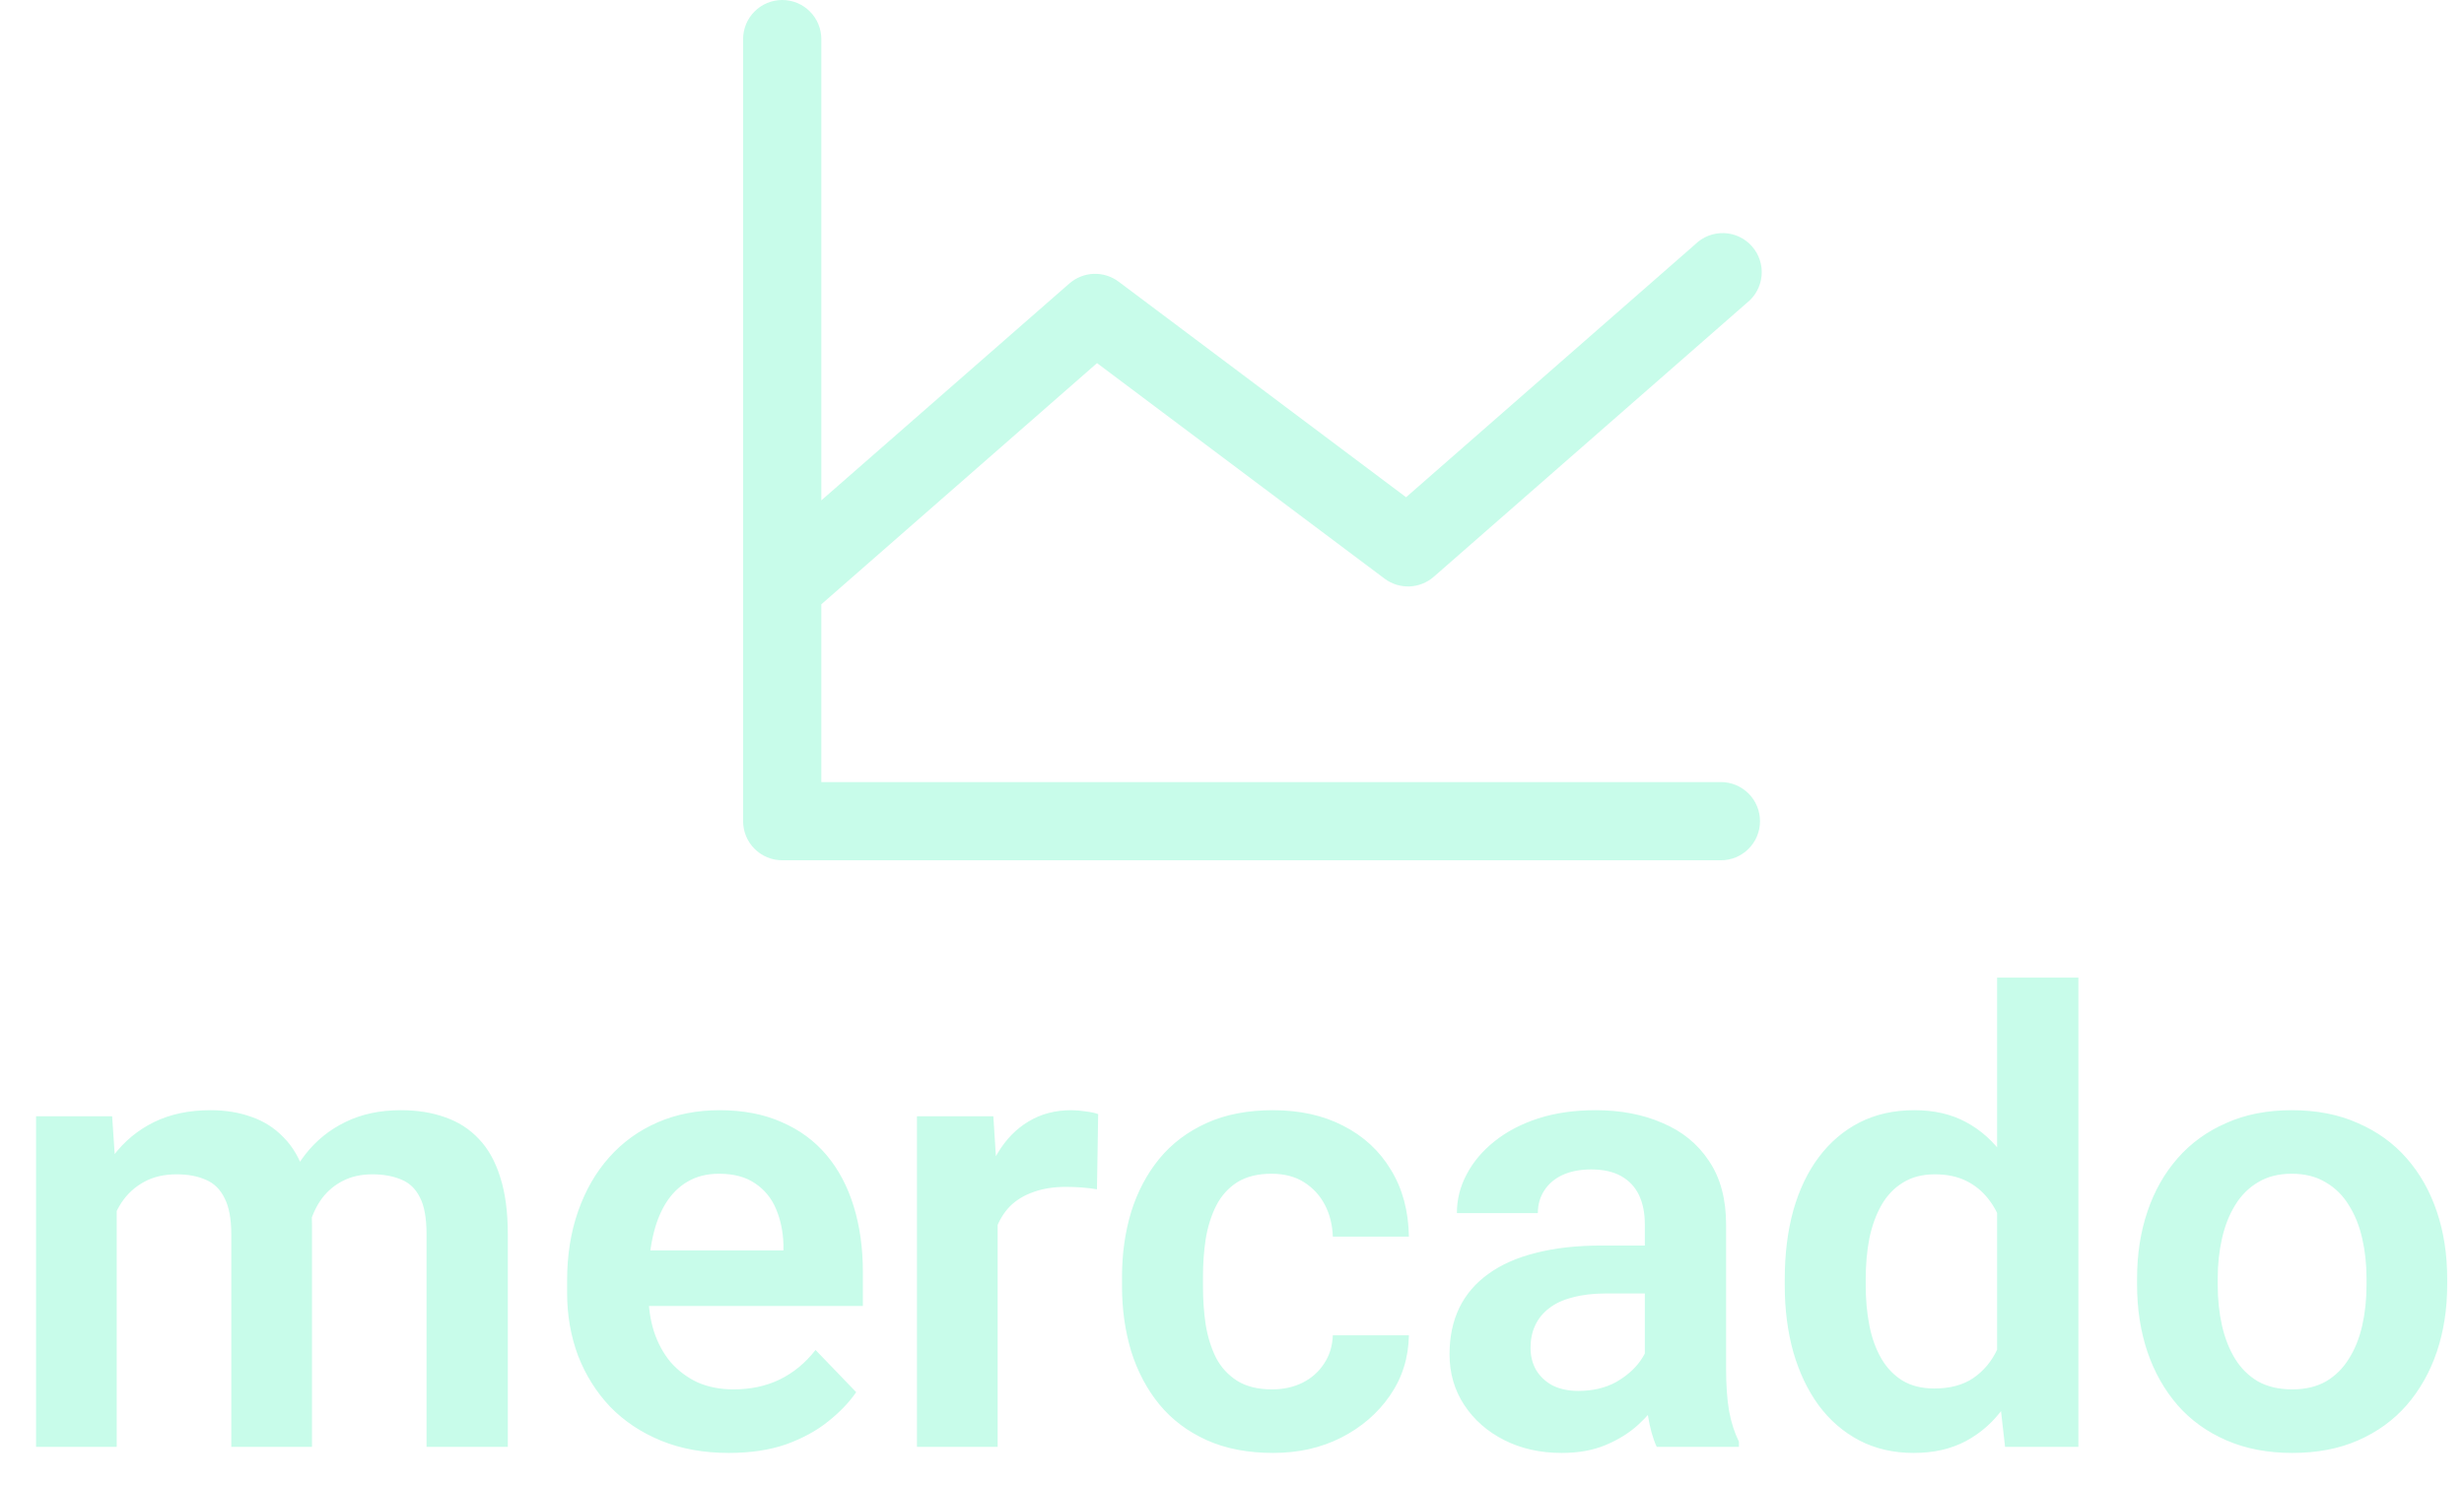
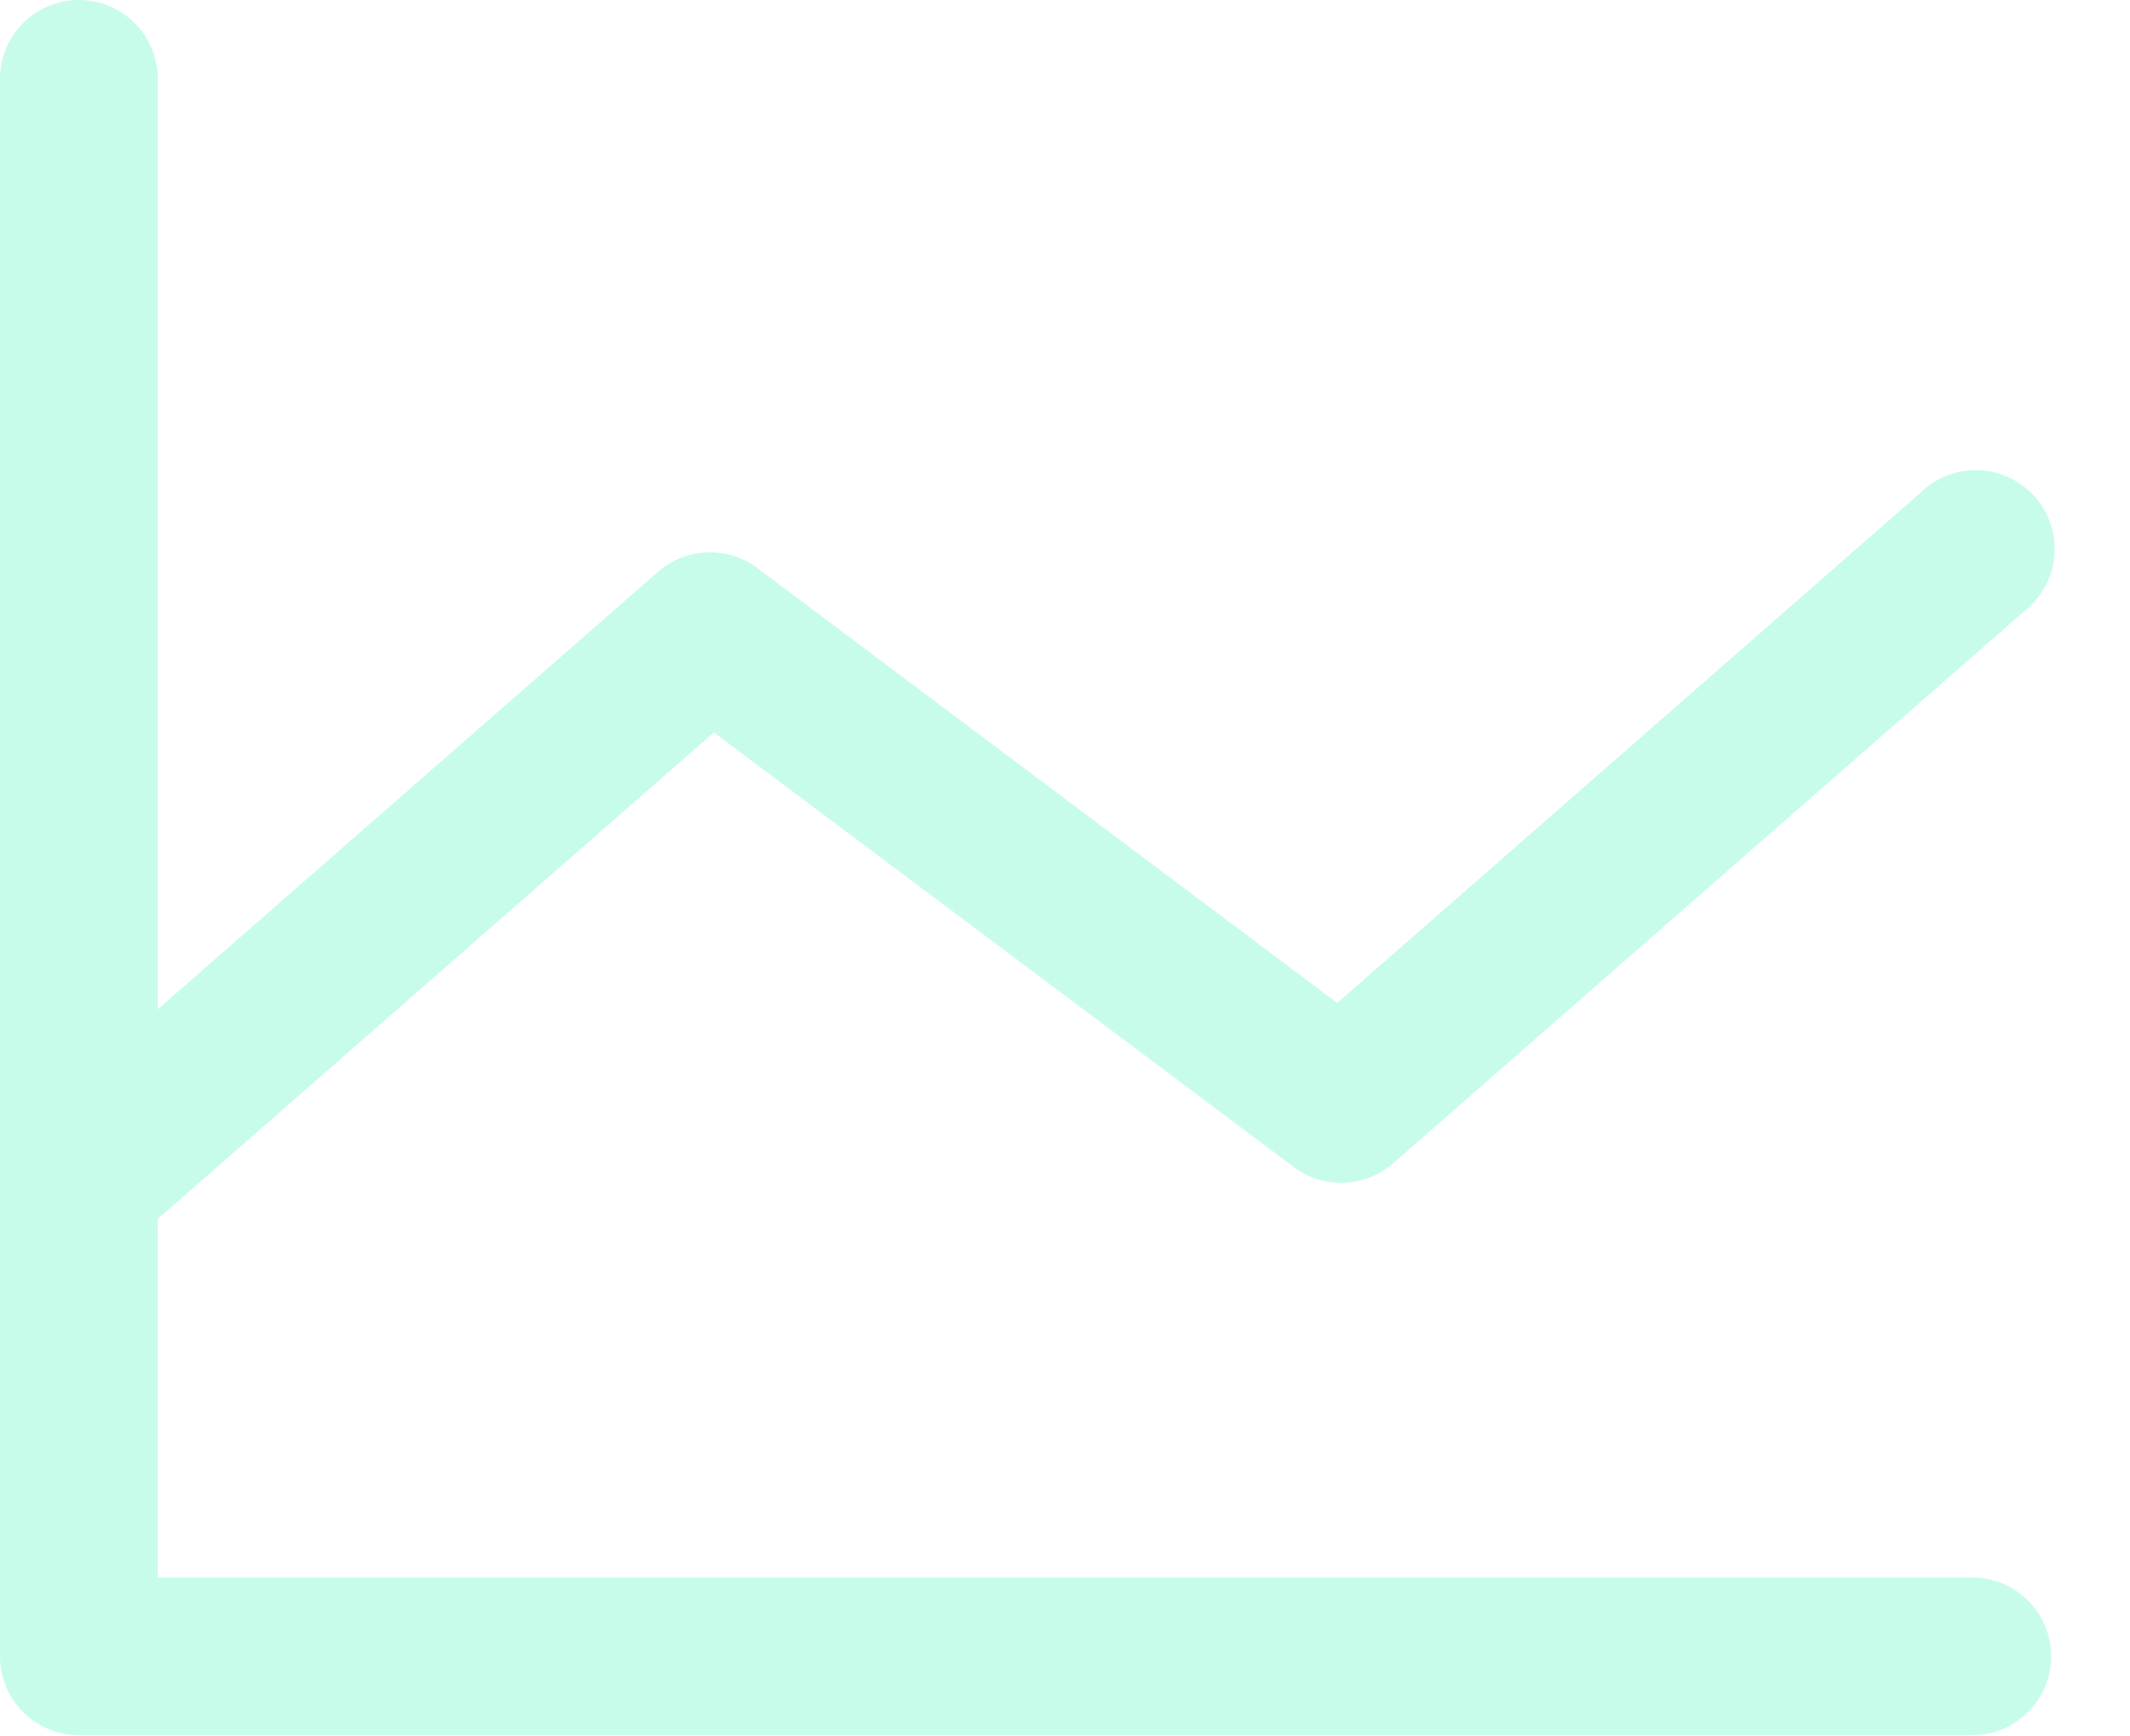
- <svg xmlns="http://www.w3.org/2000/svg" width="63" height="38" viewBox="0 0 63 38" fill="none">
-   <path d="M2.984 30.281V37H0.922V28.547H2.867L2.984 30.281ZM2.68 32.469H2.047C2.047 31.88 2.117 31.338 2.258 30.844C2.404 30.349 2.617 29.919 2.898 29.555C3.18 29.185 3.526 28.898 3.938 28.695C4.354 28.492 4.836 28.391 5.383 28.391C5.763 28.391 6.112 28.448 6.43 28.562C6.747 28.672 7.021 28.846 7.25 29.086C7.484 29.32 7.664 29.628 7.789 30.008C7.914 30.383 7.977 30.833 7.977 31.359V37H5.914V31.57C5.914 31.174 5.857 30.865 5.742 30.641C5.633 30.417 5.474 30.26 5.266 30.172C5.057 30.078 4.807 30.031 4.516 30.031C4.193 30.031 3.914 30.096 3.68 30.227C3.451 30.352 3.26 30.526 3.109 30.75C2.964 30.974 2.854 31.232 2.781 31.523C2.714 31.815 2.68 32.13 2.68 32.469ZM7.82 32.086L6.969 32.242C6.974 31.711 7.047 31.213 7.188 30.75C7.328 30.281 7.534 29.872 7.805 29.523C8.081 29.169 8.422 28.893 8.828 28.695C9.24 28.492 9.714 28.391 10.25 28.391C10.667 28.391 11.042 28.451 11.375 28.57C11.713 28.685 12.003 28.87 12.242 29.125C12.482 29.375 12.664 29.701 12.789 30.102C12.919 30.503 12.984 30.992 12.984 31.57V37H10.906V31.562C10.906 31.151 10.849 30.836 10.734 30.617C10.625 30.398 10.466 30.247 10.258 30.164C10.05 30.076 9.805 30.031 9.523 30.031C9.237 30.031 8.987 30.086 8.773 30.195C8.565 30.299 8.388 30.445 8.242 30.633C8.102 30.82 7.995 31.039 7.922 31.289C7.854 31.534 7.82 31.799 7.82 32.086ZM18.633 37.156C17.992 37.156 17.417 37.052 16.906 36.844C16.396 36.635 15.961 36.346 15.602 35.977C15.247 35.602 14.974 35.167 14.781 34.672C14.594 34.172 14.5 33.635 14.5 33.062V32.75C14.5 32.099 14.594 31.508 14.781 30.977C14.969 30.44 15.234 29.979 15.578 29.594C15.922 29.208 16.333 28.912 16.812 28.703C17.292 28.495 17.82 28.391 18.398 28.391C18.997 28.391 19.526 28.492 19.984 28.695C20.443 28.893 20.826 29.174 21.133 29.539C21.44 29.904 21.672 30.341 21.828 30.852C21.984 31.357 22.062 31.917 22.062 32.531V33.398H15.438V31.977H20.031V31.82C20.021 31.492 19.958 31.193 19.844 30.922C19.729 30.646 19.552 30.427 19.312 30.266C19.073 30.099 18.763 30.016 18.383 30.016C18.076 30.016 17.807 30.083 17.578 30.219C17.354 30.349 17.167 30.537 17.016 30.781C16.87 31.021 16.76 31.307 16.688 31.641C16.615 31.974 16.578 32.344 16.578 32.75V33.062C16.578 33.417 16.625 33.745 16.719 34.047C16.818 34.349 16.961 34.612 17.148 34.836C17.341 35.055 17.57 35.227 17.836 35.352C18.107 35.471 18.414 35.531 18.758 35.531C19.19 35.531 19.581 35.448 19.93 35.281C20.284 35.109 20.591 34.857 20.852 34.523L21.891 35.602C21.713 35.862 21.474 36.112 21.172 36.352C20.875 36.591 20.516 36.786 20.094 36.938C19.672 37.083 19.185 37.156 18.633 37.156ZM25.508 30.273V37H23.445V28.547H25.398L25.508 30.273ZM28.078 28.492L28.047 30.414C27.932 30.393 27.802 30.378 27.656 30.367C27.516 30.357 27.383 30.352 27.258 30.352C26.94 30.352 26.662 30.396 26.422 30.484C26.182 30.568 25.982 30.69 25.82 30.852C25.664 31.013 25.544 31.211 25.461 31.445C25.378 31.674 25.331 31.935 25.32 32.227L24.875 32.172C24.875 31.635 24.93 31.138 25.039 30.68C25.148 30.221 25.307 29.82 25.516 29.477C25.724 29.133 25.984 28.867 26.297 28.68C26.615 28.487 26.979 28.391 27.391 28.391C27.505 28.391 27.628 28.401 27.758 28.422C27.893 28.438 28 28.461 28.078 28.492ZM32.523 35.531C32.815 35.531 33.075 35.474 33.305 35.359C33.534 35.245 33.716 35.083 33.852 34.875C33.992 34.667 34.068 34.425 34.078 34.148H36.023C36.013 34.721 35.852 35.234 35.539 35.688C35.227 36.141 34.81 36.5 34.289 36.766C33.773 37.026 33.195 37.156 32.555 37.156C31.904 37.156 31.336 37.047 30.852 36.828C30.367 36.609 29.963 36.305 29.641 35.914C29.323 35.523 29.083 35.07 28.922 34.555C28.766 34.039 28.688 33.487 28.688 32.898V32.648C28.688 32.06 28.766 31.508 28.922 30.992C29.083 30.477 29.323 30.023 29.641 29.633C29.963 29.242 30.367 28.938 30.852 28.719C31.336 28.5 31.901 28.391 32.547 28.391C33.229 28.391 33.828 28.523 34.344 28.789C34.865 29.055 35.271 29.43 35.562 29.914C35.859 30.398 36.013 30.969 36.023 31.625H34.078C34.068 31.323 34 31.052 33.875 30.812C33.75 30.573 33.573 30.38 33.344 30.234C33.115 30.088 32.836 30.016 32.508 30.016C32.159 30.016 31.867 30.088 31.633 30.234C31.404 30.38 31.224 30.581 31.094 30.836C30.969 31.086 30.88 31.367 30.828 31.68C30.781 31.987 30.758 32.31 30.758 32.648V32.898C30.758 33.242 30.781 33.57 30.828 33.883C30.88 34.195 30.969 34.477 31.094 34.727C31.224 34.971 31.404 35.167 31.633 35.312C31.867 35.458 32.164 35.531 32.523 35.531ZM42.055 35.203V31.305C42.055 31.018 42.005 30.771 41.906 30.562C41.807 30.354 41.656 30.193 41.453 30.078C41.25 29.963 40.992 29.906 40.68 29.906C40.404 29.906 40.161 29.953 39.953 30.047C39.75 30.141 39.594 30.273 39.484 30.445C39.375 30.612 39.32 30.805 39.32 31.023H37.25C37.25 30.674 37.333 30.344 37.5 30.031C37.667 29.713 37.904 29.432 38.211 29.188C38.523 28.938 38.896 28.742 39.328 28.602C39.766 28.461 40.255 28.391 40.797 28.391C41.438 28.391 42.008 28.5 42.508 28.719C43.013 28.932 43.409 29.255 43.695 29.688C43.987 30.12 44.133 30.664 44.133 31.32V35.008C44.133 35.43 44.159 35.792 44.211 36.094C44.268 36.391 44.352 36.648 44.461 36.867V37H42.359C42.26 36.786 42.185 36.516 42.133 36.188C42.081 35.854 42.055 35.526 42.055 35.203ZM42.344 31.852L42.359 33.078H41.055C40.732 33.078 40.448 33.112 40.203 33.18C39.958 33.242 39.758 33.336 39.602 33.461C39.445 33.581 39.328 33.727 39.25 33.898C39.172 34.065 39.133 34.255 39.133 34.469C39.133 34.677 39.18 34.865 39.273 35.031C39.372 35.198 39.513 35.331 39.695 35.43C39.883 35.523 40.102 35.57 40.352 35.57C40.716 35.57 41.034 35.497 41.305 35.352C41.575 35.2 41.786 35.018 41.938 34.805C42.089 34.591 42.169 34.388 42.18 34.195L42.773 35.086C42.7 35.3 42.591 35.526 42.445 35.766C42.3 36.005 42.112 36.229 41.883 36.438C41.654 36.646 41.378 36.818 41.055 36.953C40.732 37.089 40.357 37.156 39.93 37.156C39.383 37.156 38.893 37.047 38.461 36.828C38.029 36.609 37.688 36.31 37.438 35.93C37.188 35.55 37.062 35.117 37.062 34.633C37.062 34.185 37.146 33.789 37.312 33.445C37.479 33.102 37.727 32.812 38.055 32.578C38.383 32.339 38.789 32.159 39.273 32.039C39.763 31.914 40.323 31.852 40.953 31.852H42.344ZM51.062 35.203V25H53.141V37H51.266L51.062 35.203ZM45.633 32.875V32.711C45.633 32.065 45.706 31.479 45.852 30.953C46.003 30.422 46.221 29.966 46.508 29.586C46.794 29.206 47.141 28.912 47.547 28.703C47.958 28.495 48.425 28.391 48.945 28.391C49.45 28.391 49.891 28.492 50.266 28.695C50.646 28.898 50.969 29.188 51.234 29.562C51.505 29.938 51.721 30.383 51.883 30.898C52.044 31.409 52.161 31.971 52.234 32.586V33.031C52.161 33.63 52.044 34.18 51.883 34.68C51.721 35.18 51.505 35.617 51.234 35.992C50.969 36.362 50.646 36.648 50.266 36.852C49.885 37.055 49.44 37.156 48.93 37.156C48.414 37.156 47.95 37.05 47.539 36.836C47.133 36.622 46.786 36.323 46.5 35.938C46.219 35.552 46.003 35.099 45.852 34.578C45.706 34.057 45.633 33.49 45.633 32.875ZM47.703 32.711V32.875C47.703 33.24 47.734 33.581 47.797 33.898C47.859 34.216 47.961 34.497 48.102 34.742C48.242 34.982 48.422 35.169 48.641 35.305C48.865 35.44 49.135 35.508 49.453 35.508C49.859 35.508 50.193 35.419 50.453 35.242C50.719 35.06 50.925 34.812 51.07 34.5C51.216 34.182 51.31 33.825 51.352 33.43V32.203C51.331 31.891 51.276 31.602 51.188 31.336C51.104 31.07 50.984 30.841 50.828 30.648C50.677 30.456 50.49 30.305 50.266 30.195C50.042 30.086 49.776 30.031 49.469 30.031C49.151 30.031 48.88 30.102 48.656 30.242C48.432 30.378 48.25 30.568 48.109 30.812C47.969 31.057 47.865 31.341 47.797 31.664C47.734 31.987 47.703 32.336 47.703 32.711ZM54.641 32.859V32.695C54.641 32.075 54.729 31.505 54.906 30.984C55.083 30.458 55.341 30.003 55.68 29.617C56.018 29.232 56.432 28.932 56.922 28.719C57.411 28.5 57.969 28.391 58.594 28.391C59.229 28.391 59.792 28.5 60.281 28.719C60.776 28.932 61.193 29.232 61.531 29.617C61.87 30.003 62.128 30.458 62.305 30.984C62.482 31.505 62.57 32.075 62.57 32.695V32.859C62.57 33.474 62.482 34.044 62.305 34.57C62.128 35.091 61.87 35.547 61.531 35.938C61.193 36.323 60.779 36.622 60.289 36.836C59.8 37.05 59.24 37.156 58.609 37.156C57.984 37.156 57.425 37.05 56.93 36.836C56.435 36.622 56.018 36.323 55.68 35.938C55.341 35.547 55.083 35.091 54.906 34.57C54.729 34.044 54.641 33.474 54.641 32.859ZM56.703 32.695V32.859C56.703 33.229 56.74 33.575 56.812 33.898C56.885 34.221 56.997 34.505 57.148 34.75C57.3 34.995 57.495 35.188 57.734 35.328C57.979 35.464 58.271 35.531 58.609 35.531C58.943 35.531 59.229 35.464 59.469 35.328C59.708 35.188 59.904 34.995 60.055 34.75C60.211 34.505 60.325 34.221 60.398 33.898C60.471 33.575 60.508 33.229 60.508 32.859V32.695C60.508 32.331 60.471 31.99 60.398 31.672C60.325 31.349 60.211 31.065 60.055 30.82C59.904 30.57 59.706 30.375 59.461 30.234C59.221 30.088 58.932 30.016 58.594 30.016C58.26 30.016 57.974 30.088 57.734 30.234C57.495 30.375 57.3 30.57 57.148 30.82C56.997 31.065 56.885 31.349 56.812 31.672C56.74 31.99 56.703 32.331 56.703 32.695Z" fill="#C8FCEA" />
-   <path d="M45 21C45 21.265 44.895 21.52 44.707 21.707C44.52 21.895 44.265 22 44 22H20C19.735 22 19.48 21.895 19.293 21.707C19.105 21.52 19 21.265 19 21V1C19 0.735 19.105 0.48 19.293 0.293C19.48 0.105 19.735 0 20 0C20.265 0 20.52 0.105 20.707 0.293C20.895 0.48 21 0.735 21 1V12.796L27.341 7.25C27.514 7.099 27.733 7.012 27.962 7.003C28.191 6.995 28.417 7.065 28.6 7.202L35.951 12.716L43.341 6.25C43.438 6.154 43.554 6.079 43.681 6.029C43.808 5.98 43.943 5.957 44.08 5.961C44.216 5.966 44.35 5.999 44.473 6.057C44.596 6.115 44.706 6.198 44.796 6.301C44.886 6.403 44.954 6.523 44.996 6.653C45.038 6.782 45.053 6.919 45.04 7.055C45.027 7.191 44.987 7.322 44.921 7.442C44.856 7.561 44.766 7.666 44.659 7.75L36.659 14.75C36.486 14.901 36.267 14.988 36.038 14.997C35.809 15.005 35.584 14.935 35.4 14.797L28.049 9.286L21 15.454V20H44C44.265 20 44.52 20.105 44.707 20.293C44.895 20.48 45 20.735 45 21Z" fill="#C8FCEA" />
+ <svg xmlns="http://www.w3.org/2000/svg" width="27" height="22" viewBox="0 0 27 22" fill="none">
+   <path d="M26 21C26 21.265 25.895 21.52 25.707 21.707C25.52 21.895 25.265 22 25 22H1C0.735 22 0.48 21.895 0.293 21.707C0.105 21.52 0 21.265 0 21V1C0 0.735 0.105 0.48 0.293 0.293C0.48 0.105 0.735 0 1 0C1.265 0 1.52 0.105 1.707 0.293C1.895 0.48 2 0.735 2 1V12.796L8.341 7.25C8.514 7.099 8.733 7.012 8.962 7.003C9.191 6.995 9.417 7.065 9.6 7.202L16.951 12.716L24.341 6.25C24.438 6.154 24.554 6.079 24.681 6.029C24.808 5.98 24.943 5.957 25.08 5.961C25.216 5.966 25.35 5.999 25.473 6.057C25.596 6.115 25.706 6.198 25.796 6.301C25.886 6.403 25.954 6.523 25.996 6.653C26.038 6.782 26.053 6.919 26.04 7.055C26.027 7.191 25.987 7.322 25.921 7.442C25.856 7.561 25.766 7.666 25.659 7.75L17.659 14.75C17.486 14.901 17.267 14.988 17.038 14.997C16.809 15.005 16.584 14.935 16.4 14.797L9.049 9.286L2 15.454V20H25C25.265 20 25.52 20.105 25.707 20.293C25.895 20.48 26 20.735 26 21Z" fill="#C8FCEA" />
</svg>
